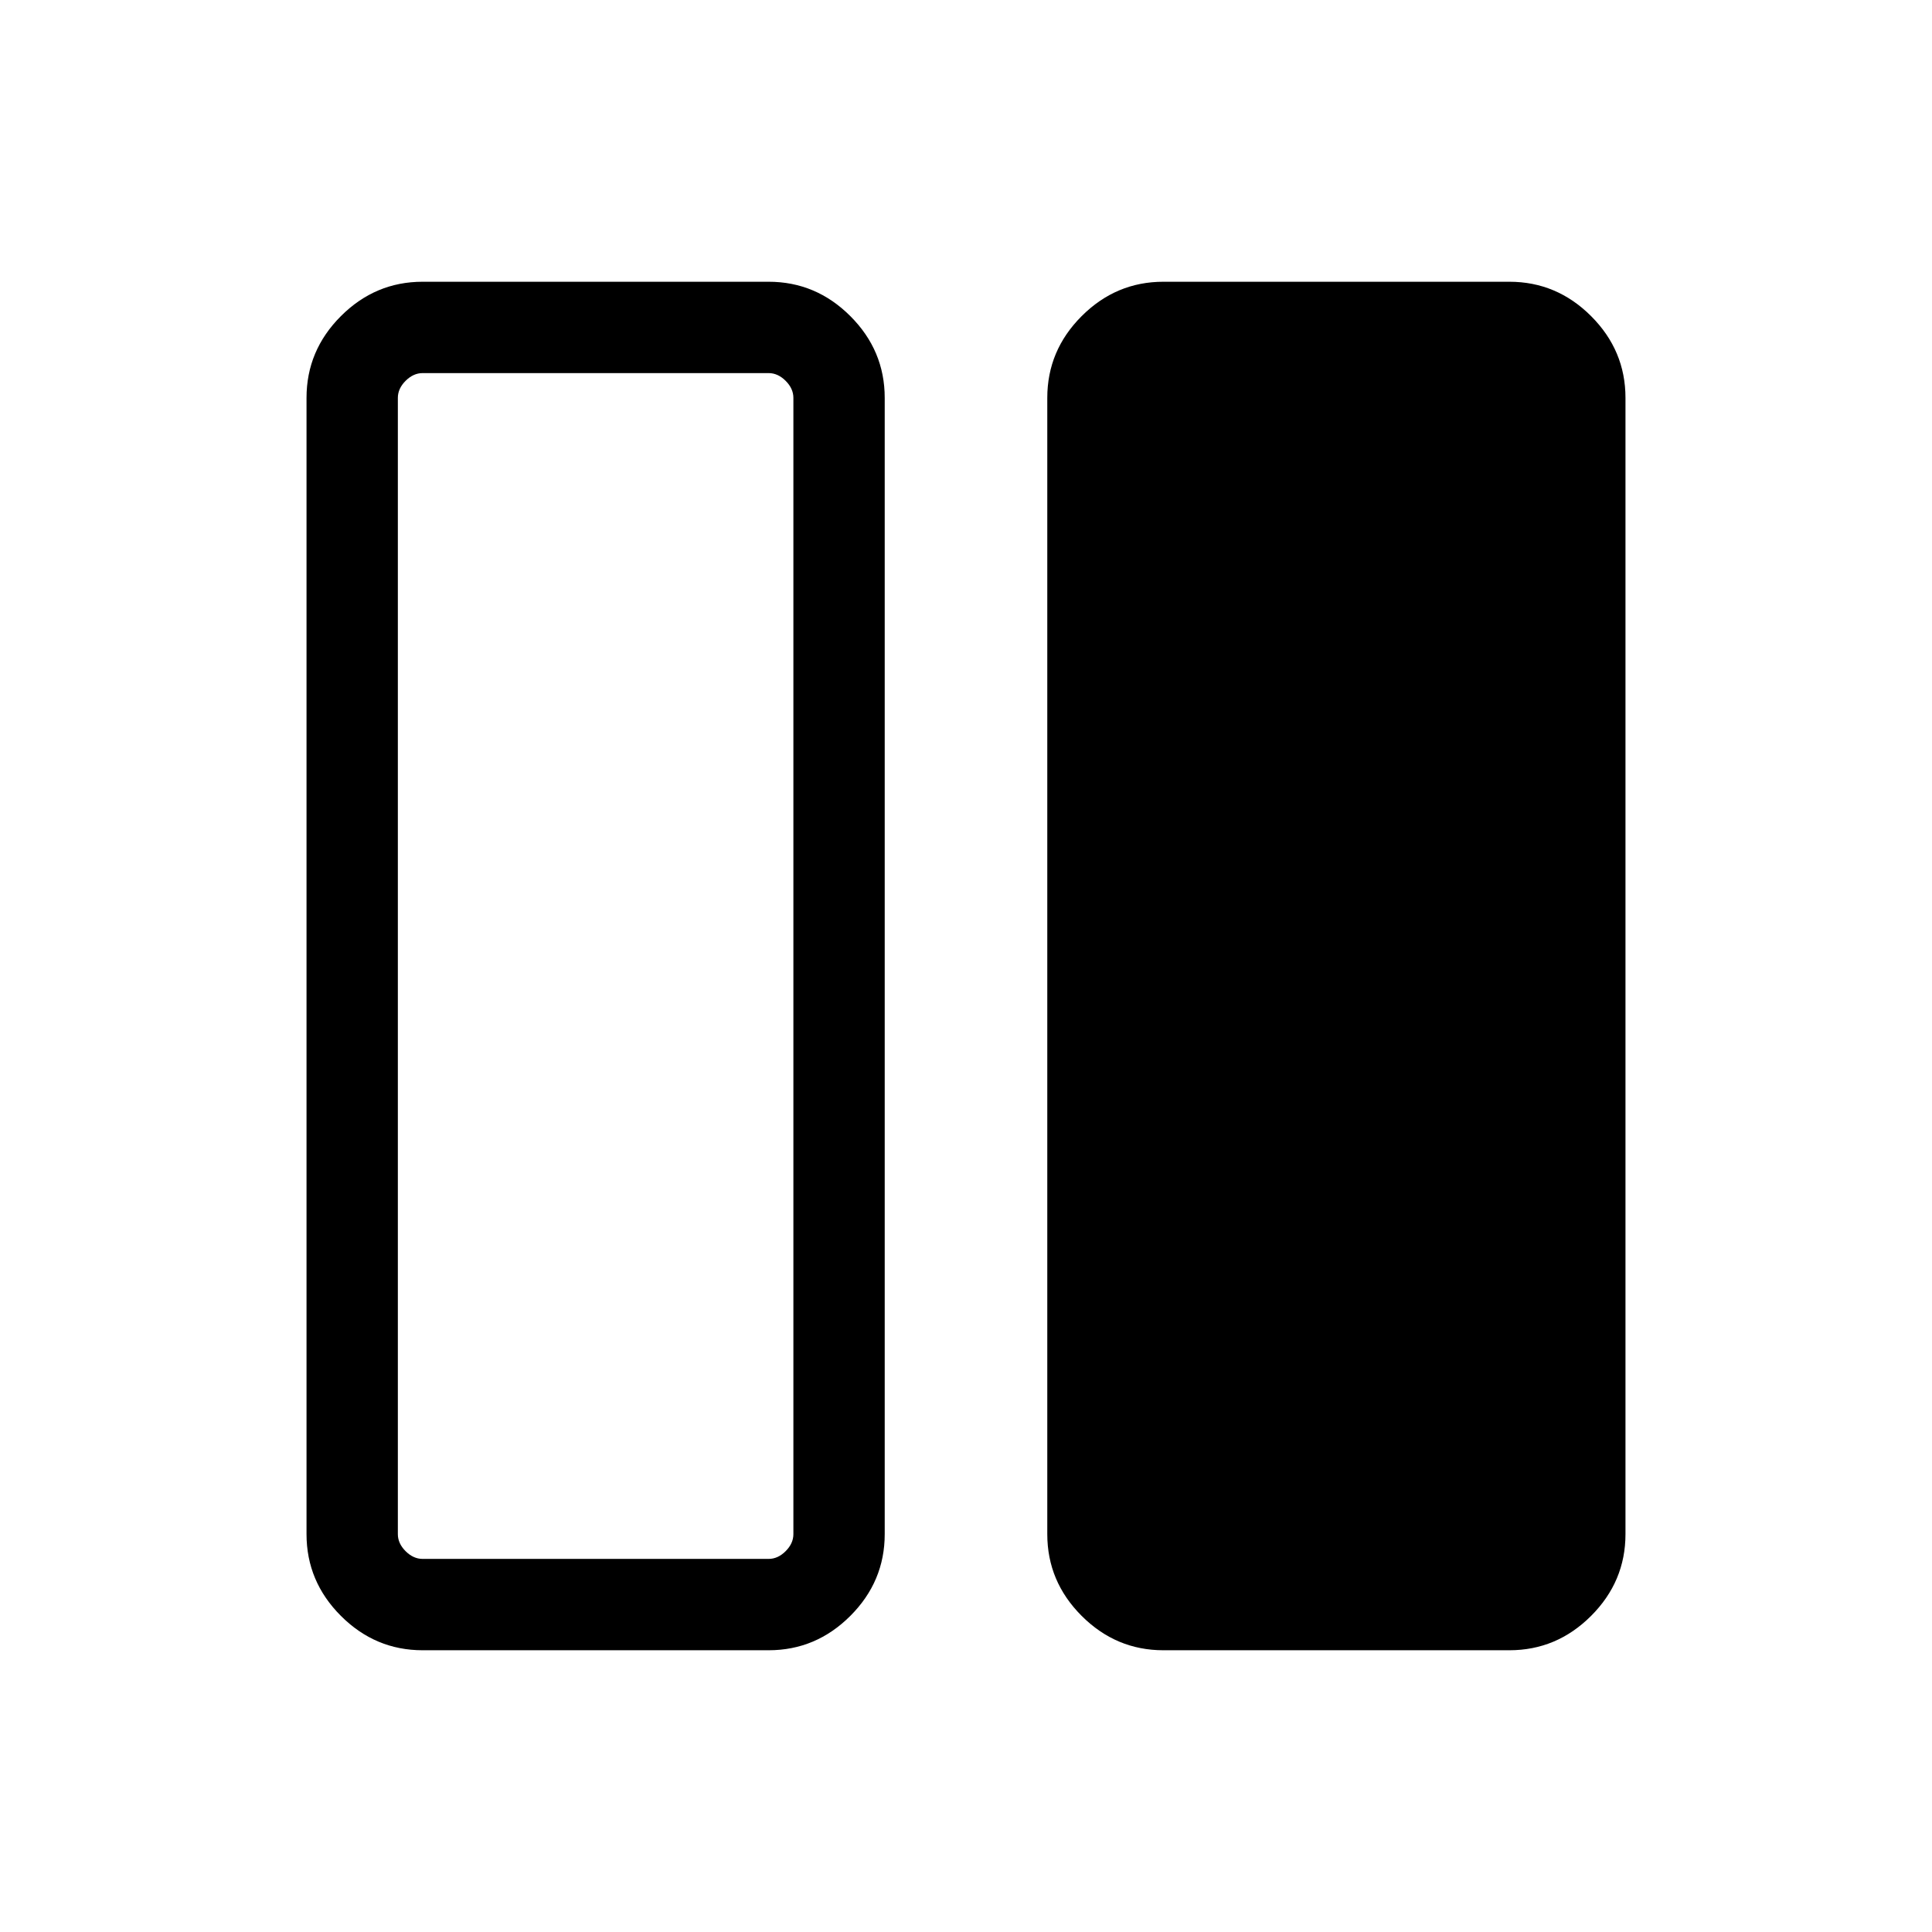
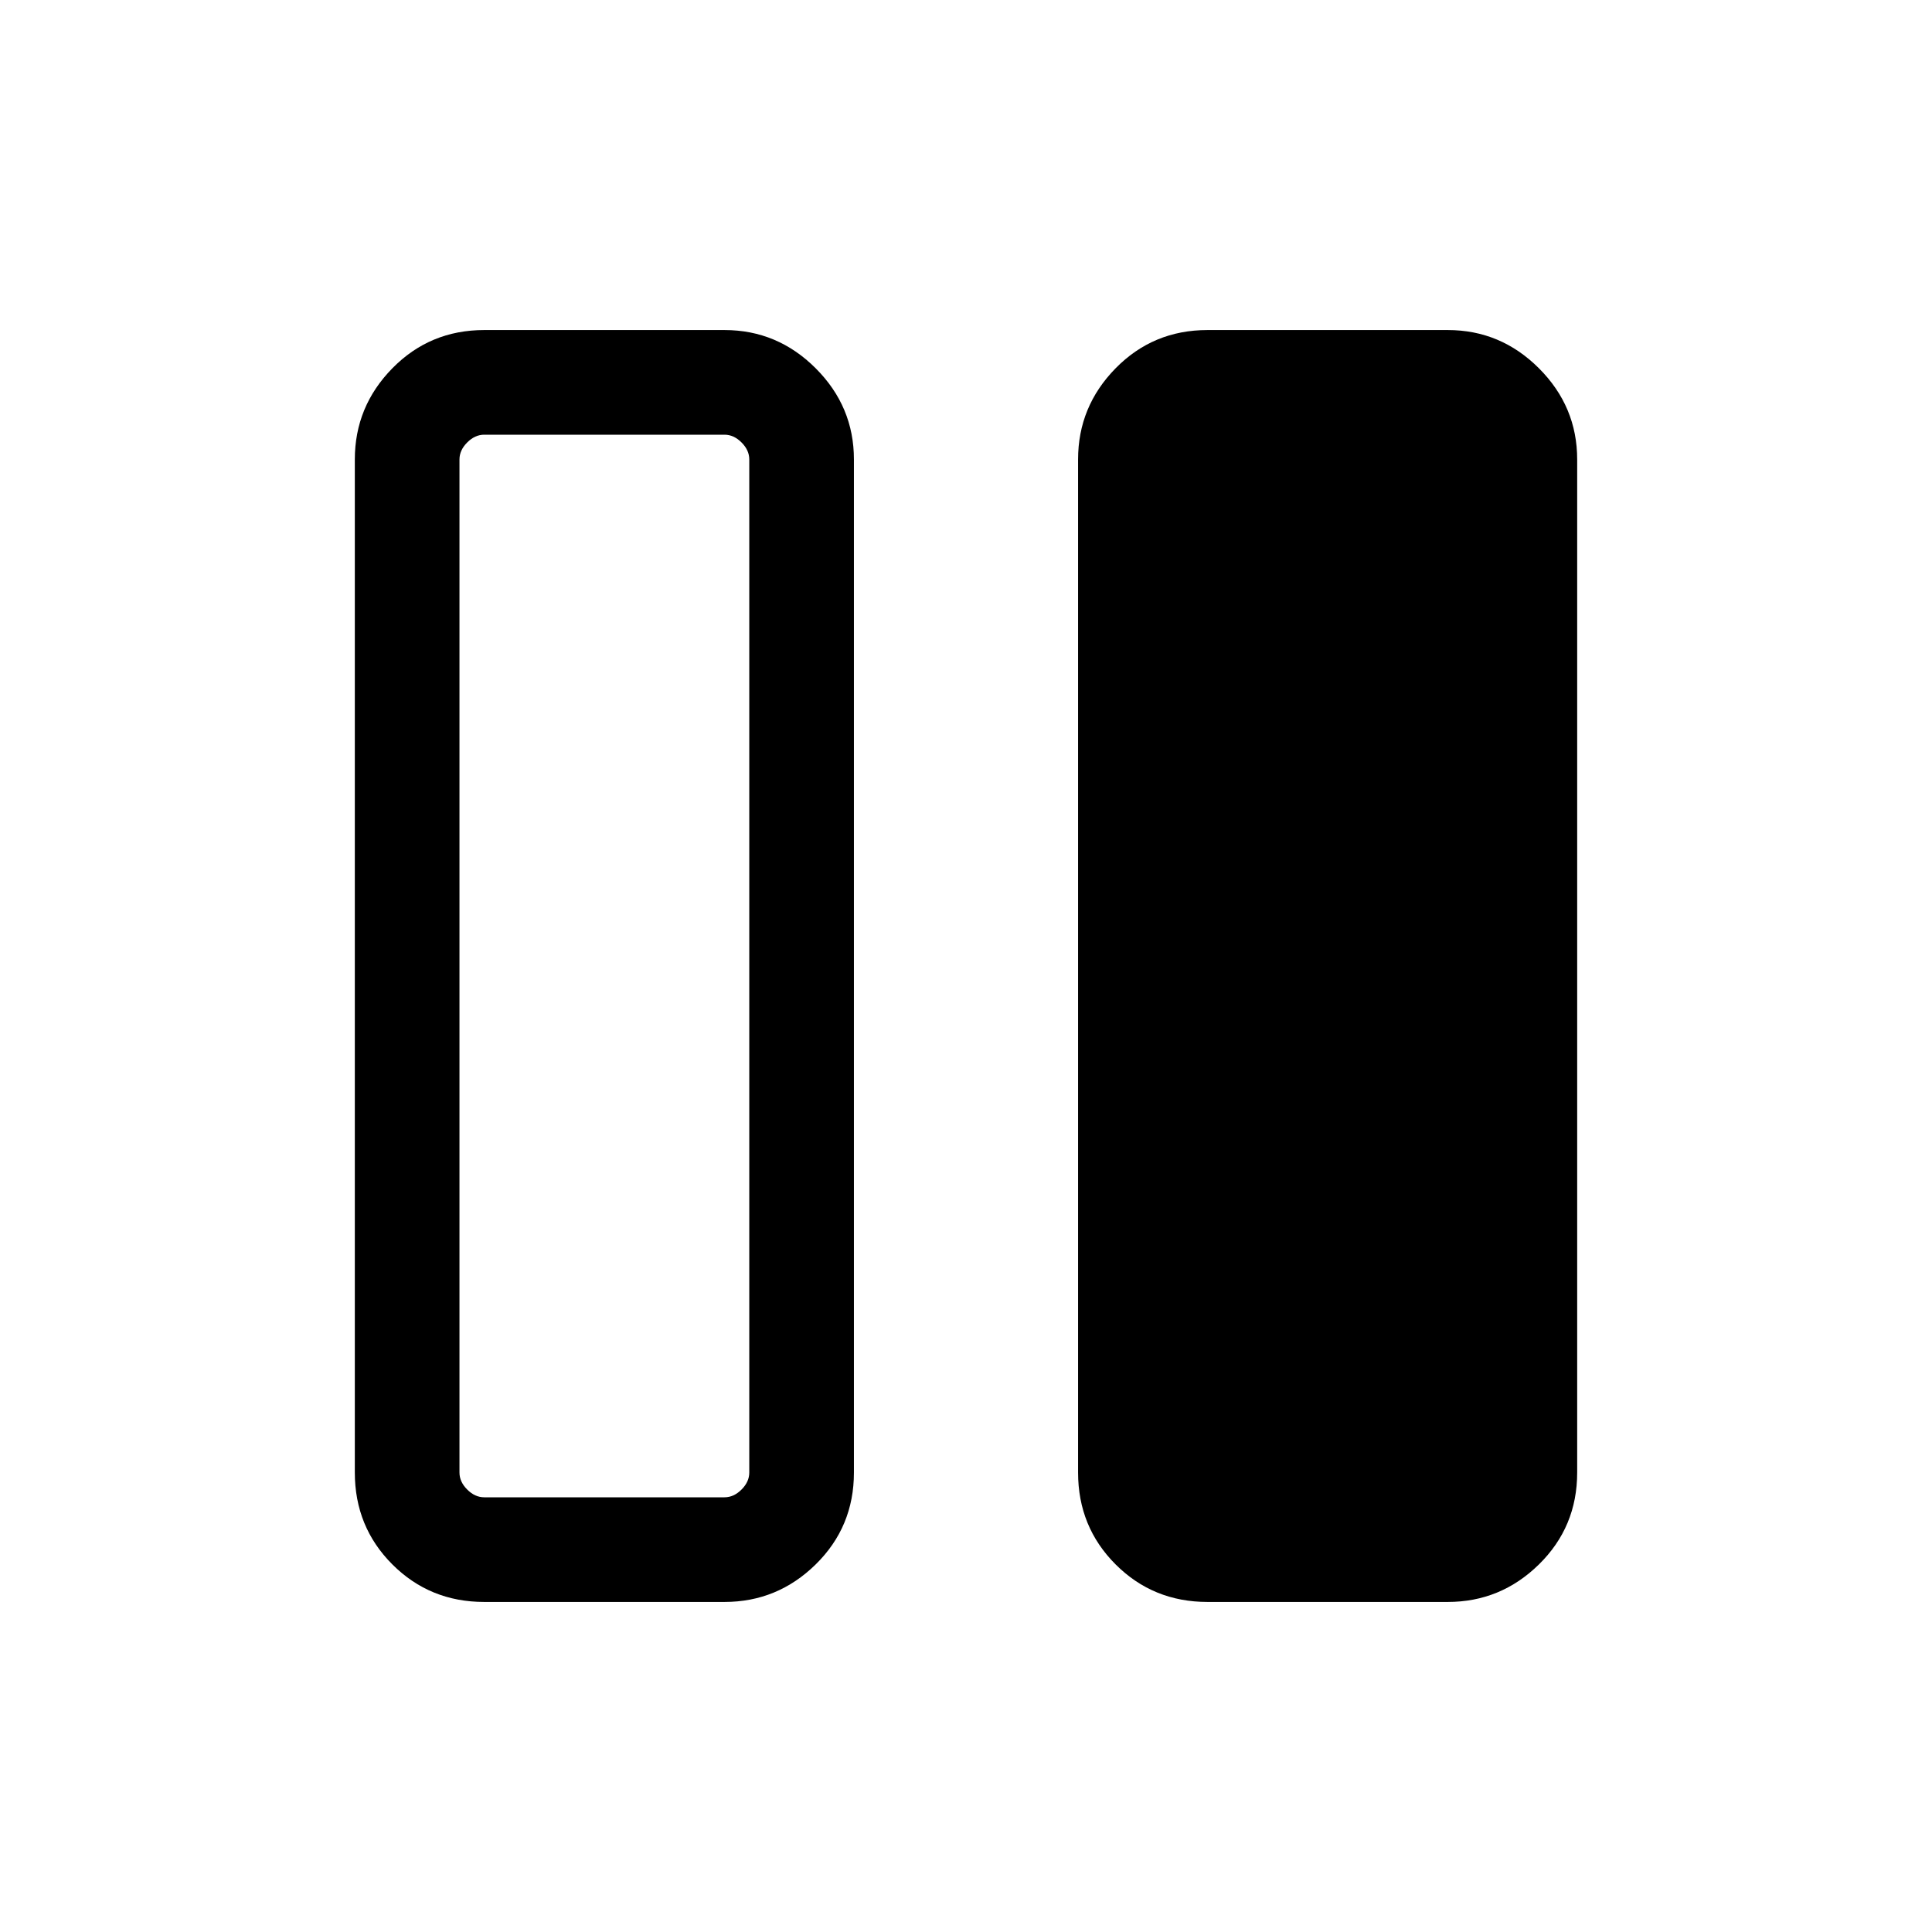
- <svg xmlns="http://www.w3.org/2000/svg" width="48" height="48" viewBox="0 -960 960 960">
-   <path d="M578.08-140q-23.53 0-40.61-17.08t-17.08-40.61v-564.62q0-23.53 17.08-40.61T578.08-820H750q23.53 0 40.61 17.08t17.08 40.61v564.62q0 23.53-17.08 40.61T750-140H578.08ZM210-140q-23.53 0-40.61-17.08t-17.08-40.61v-564.62q0-23.53 17.08-40.61T210-820h171.92q23.53 0 40.61 17.08t17.08 40.61v564.62q0 23.53-17.08 40.61T381.92-140H210Zm-12.31-622.31v564.62q0 4.61 3.85 8.46 3.85 3.84 8.46 3.84h171.92q4.62 0 8.46-3.84 3.85-3.85 3.85-8.46v-564.62q0-4.61-3.85-8.46-3.84-3.84-8.46-3.84H210q-4.61 0-8.46 3.84-3.85 3.85-3.85 8.46Z" />
+ <svg xmlns="http://www.w3.org/2000/svg" height="20" viewBox="0 -960 960 960" width="20">
+   <path d="M600-164q-27.01 0-45.66-18.65-18.65-18.65-18.65-45.66v-503.38q0-26.31 18.65-45.31 18.65-19 45.66-19h119.38q26.31 0 45.31 19 19 19 19 45.31v503.38q0 27.01-19 45.66-19 18.65-45.31 18.65H600Zm-359.38 0q-27.01 0-45.66-18.65-18.65-18.65-18.65-45.66v-503.38q0-26.31 18.65-45.31 18.65-19 45.66-19H360q26.31 0 45.31 19 19 19 19 45.31v503.38q0 27.01-19 45.66Q386.31-164 360-164H240.62Zm-12.31-567.69v503.38q0 4.62 3.85 8.46Q236-216 240.62-216H360q4.62 0 8.46-3.85 3.85-3.84 3.85-8.46v-503.38q0-4.62-3.85-8.46Q364.62-744 360-744H240.62q-4.62 0-8.46 3.85-3.85 3.84-3.85 8.46Z" />
</svg>
